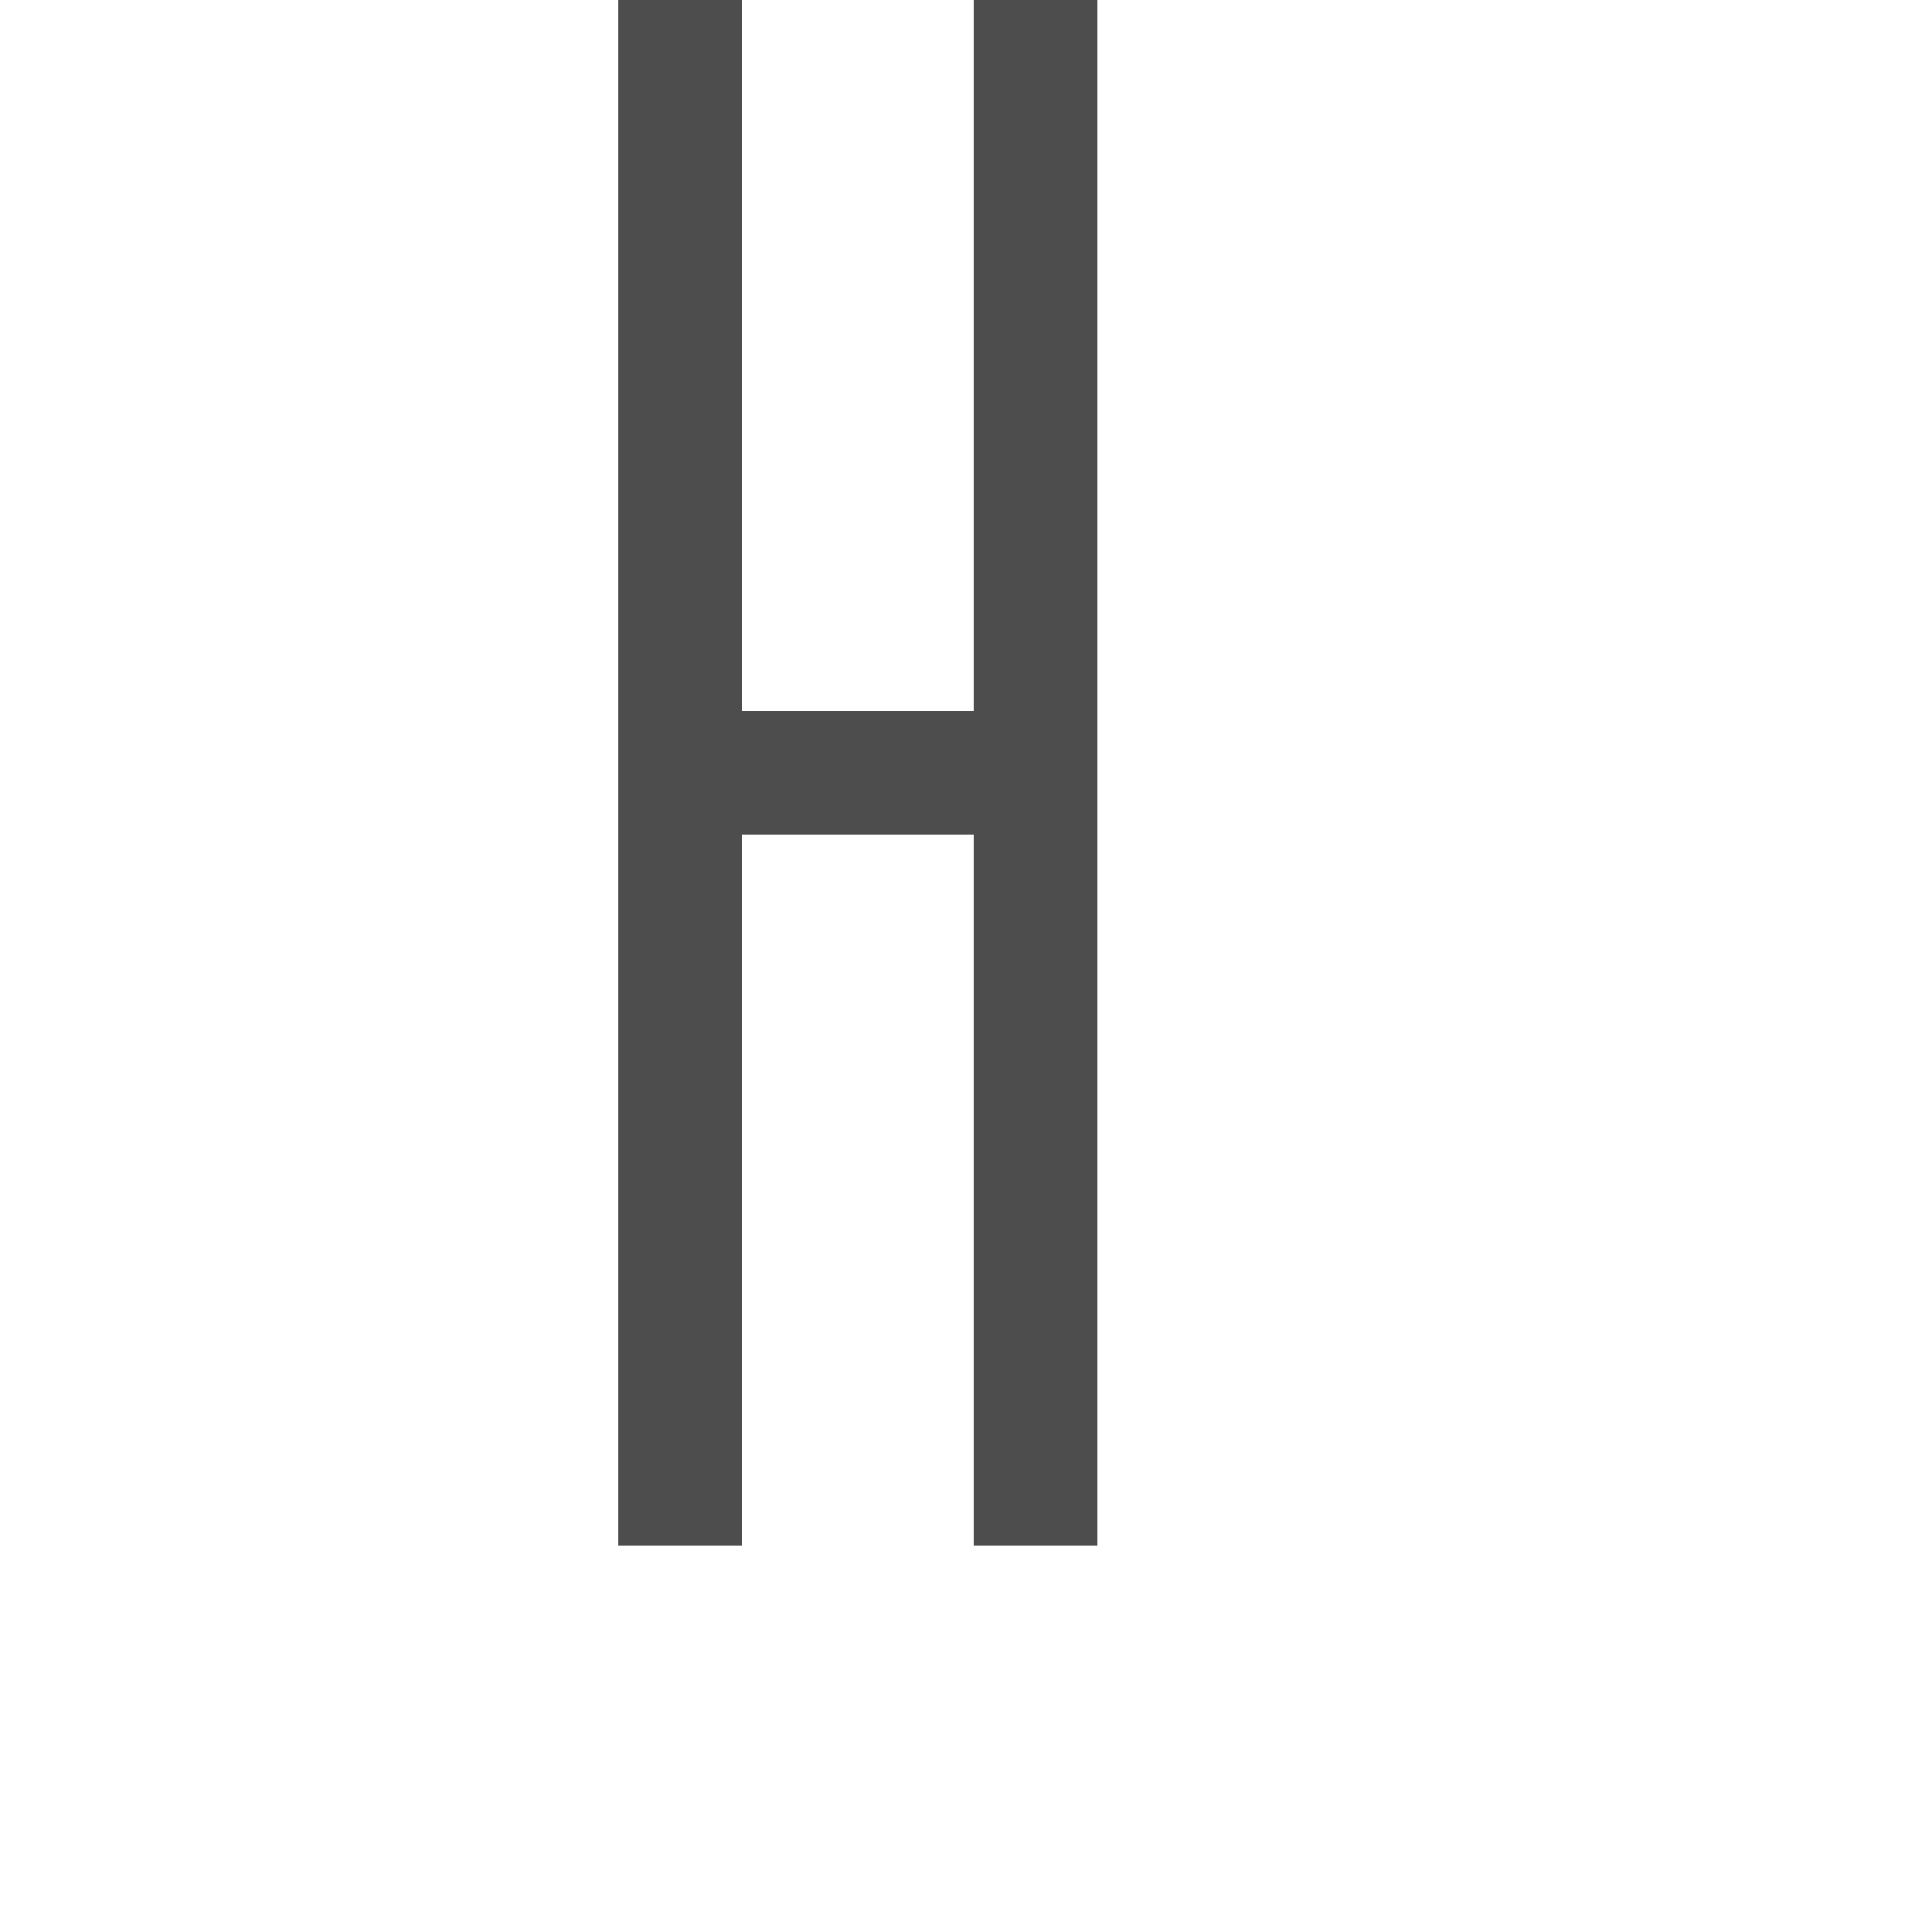
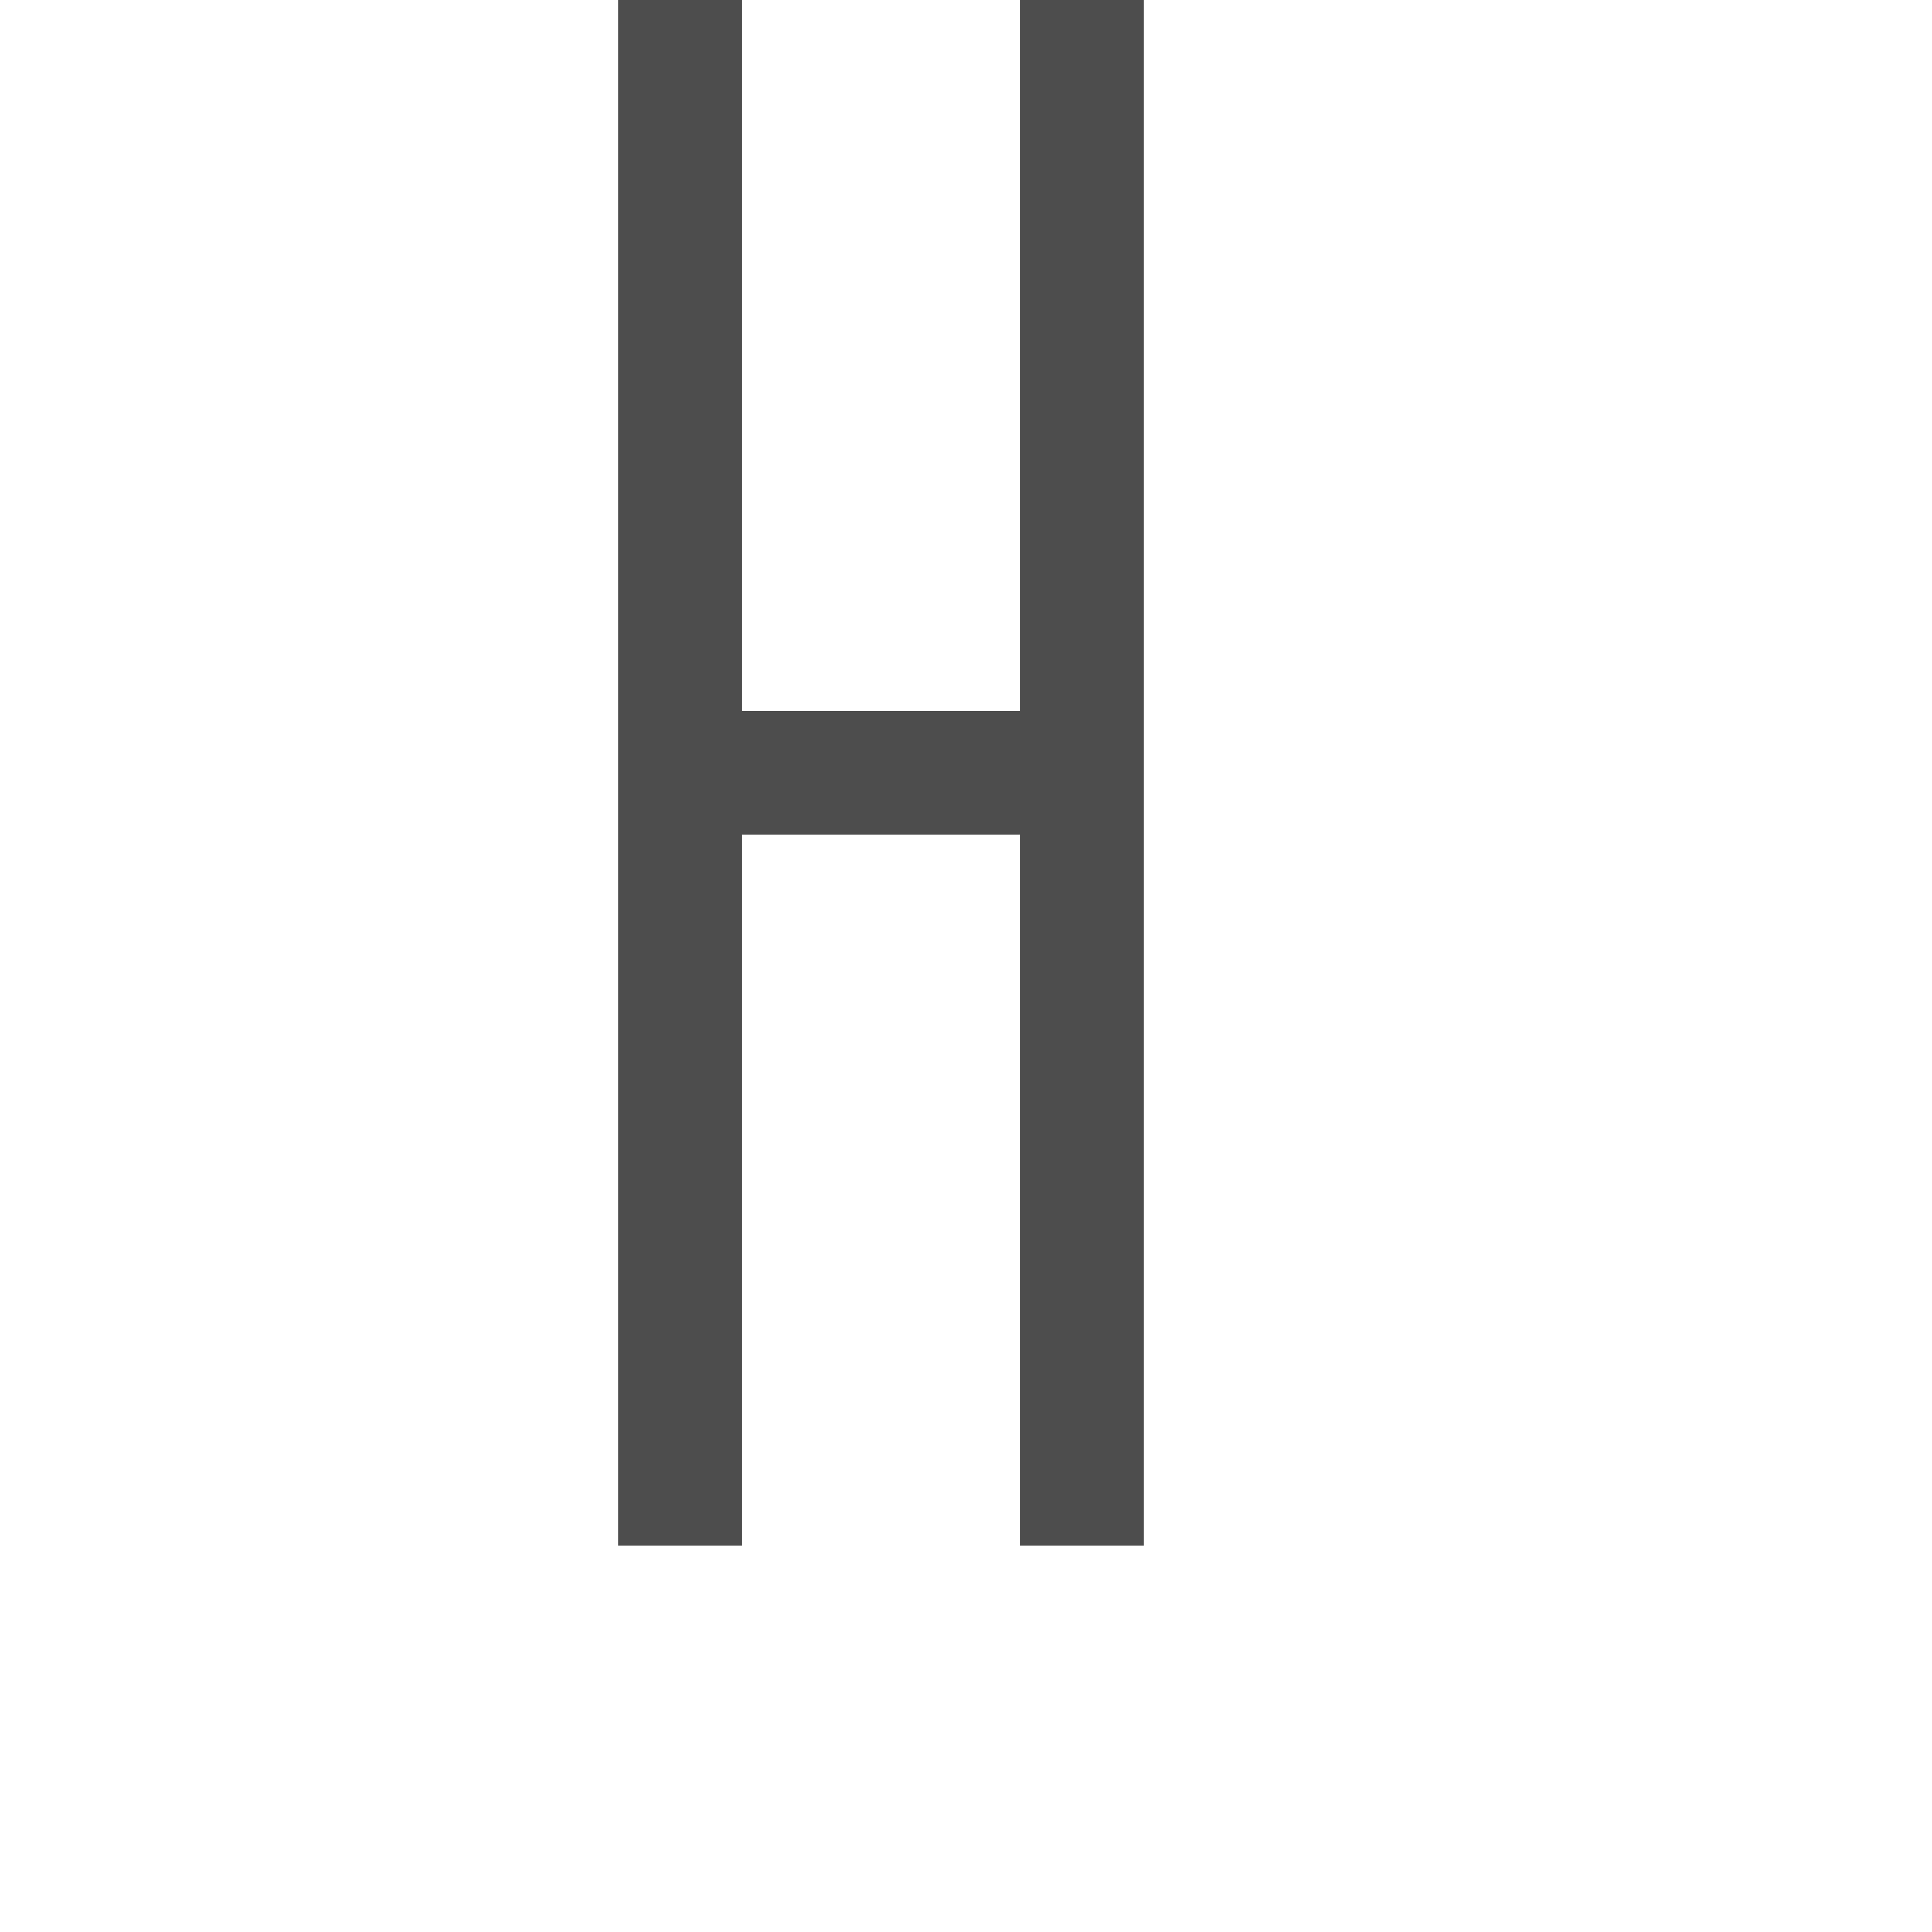
<svg xmlns="http://www.w3.org/2000/svg" width="1000" height="1000" id="svg3373" version="1.1">
  <defs id="defs3375" />
  <g id="layer1" transform="translate(0,-52.36218)">
-     <path style="fill:#4d4d4d;fill-opacity:1;stroke:none;display:inline" d="m 320,0 0,800 64,0 0,-368 120,0 0,368 64,0 0,-800 -64,0 0,368 -120,0 0,-368 z" transform="translate(0,52.36218)" id="path9823" />
+     <path style="fill:#4d4d4d;fill-opacity:1;stroke:none;display:inline" d="M 320 0 L 320 800 L 384 800 L 384 432 L 528 432 L 528 800 L 592 800 L 592 0 L 528 0 L 528 368 L 384 368 L 384 0 L 320 0 z " transform="translate(0,52.36218)" id="path9823" />
  </g>
</svg>
